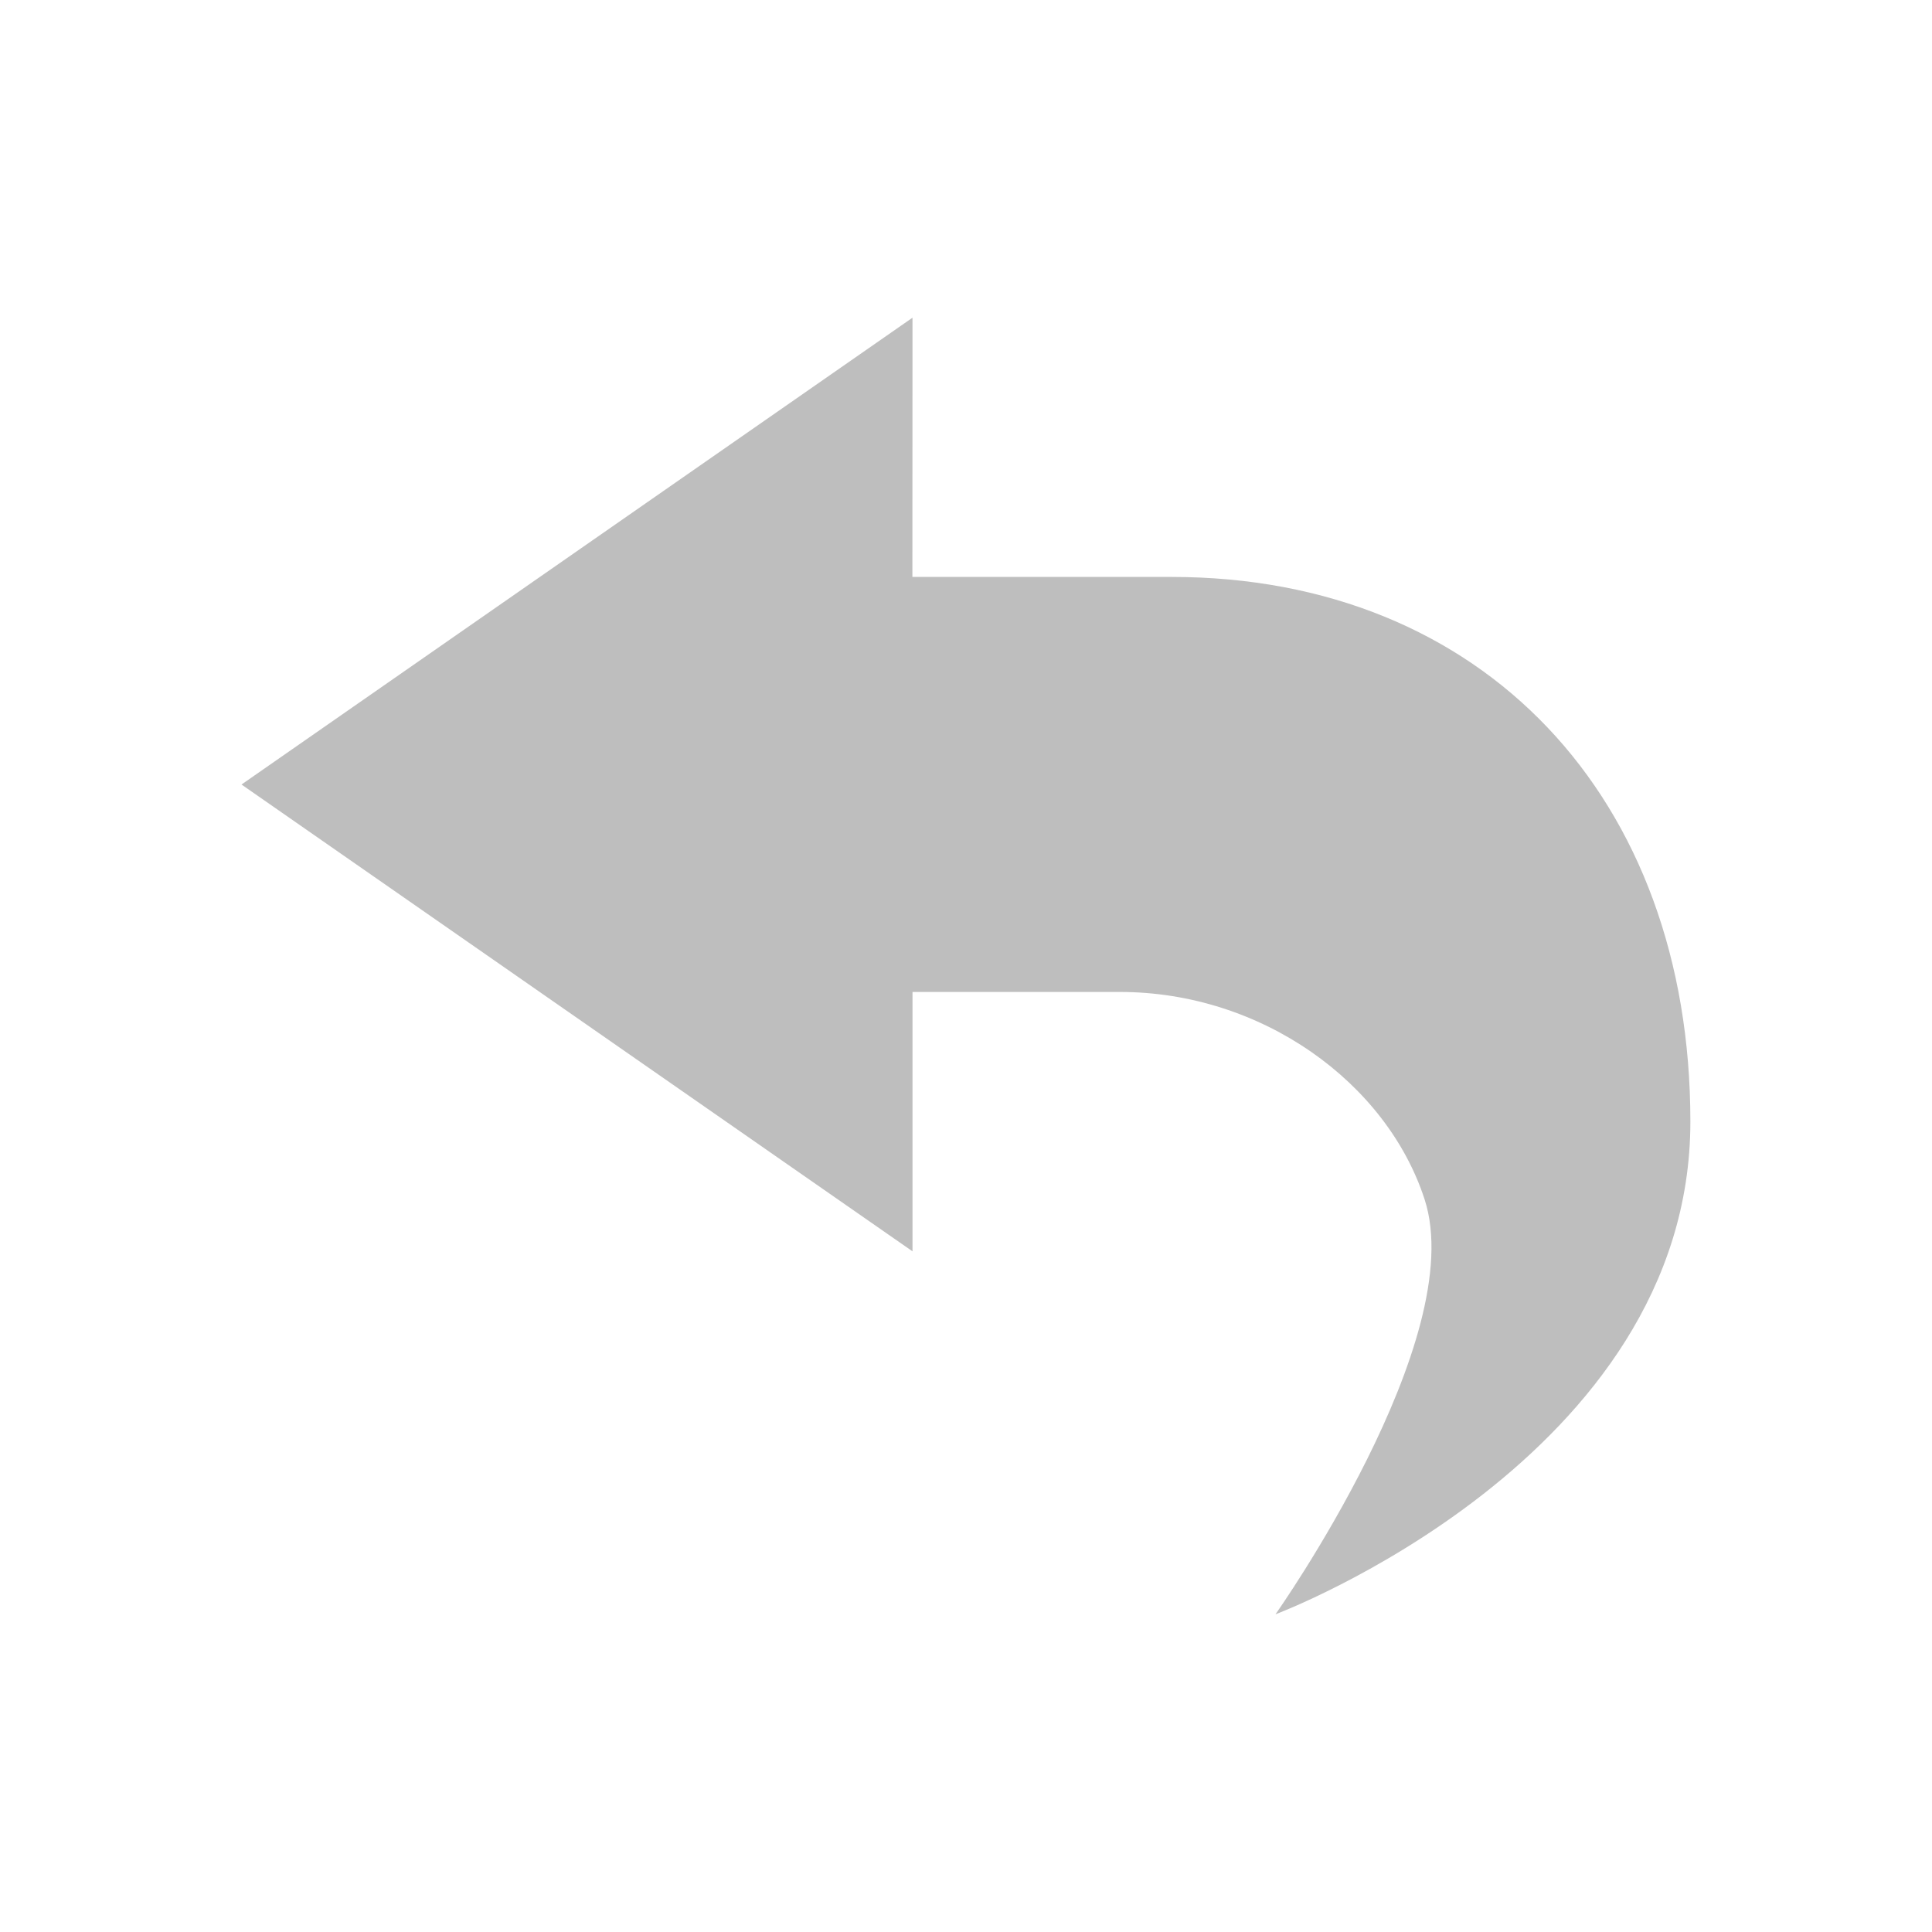
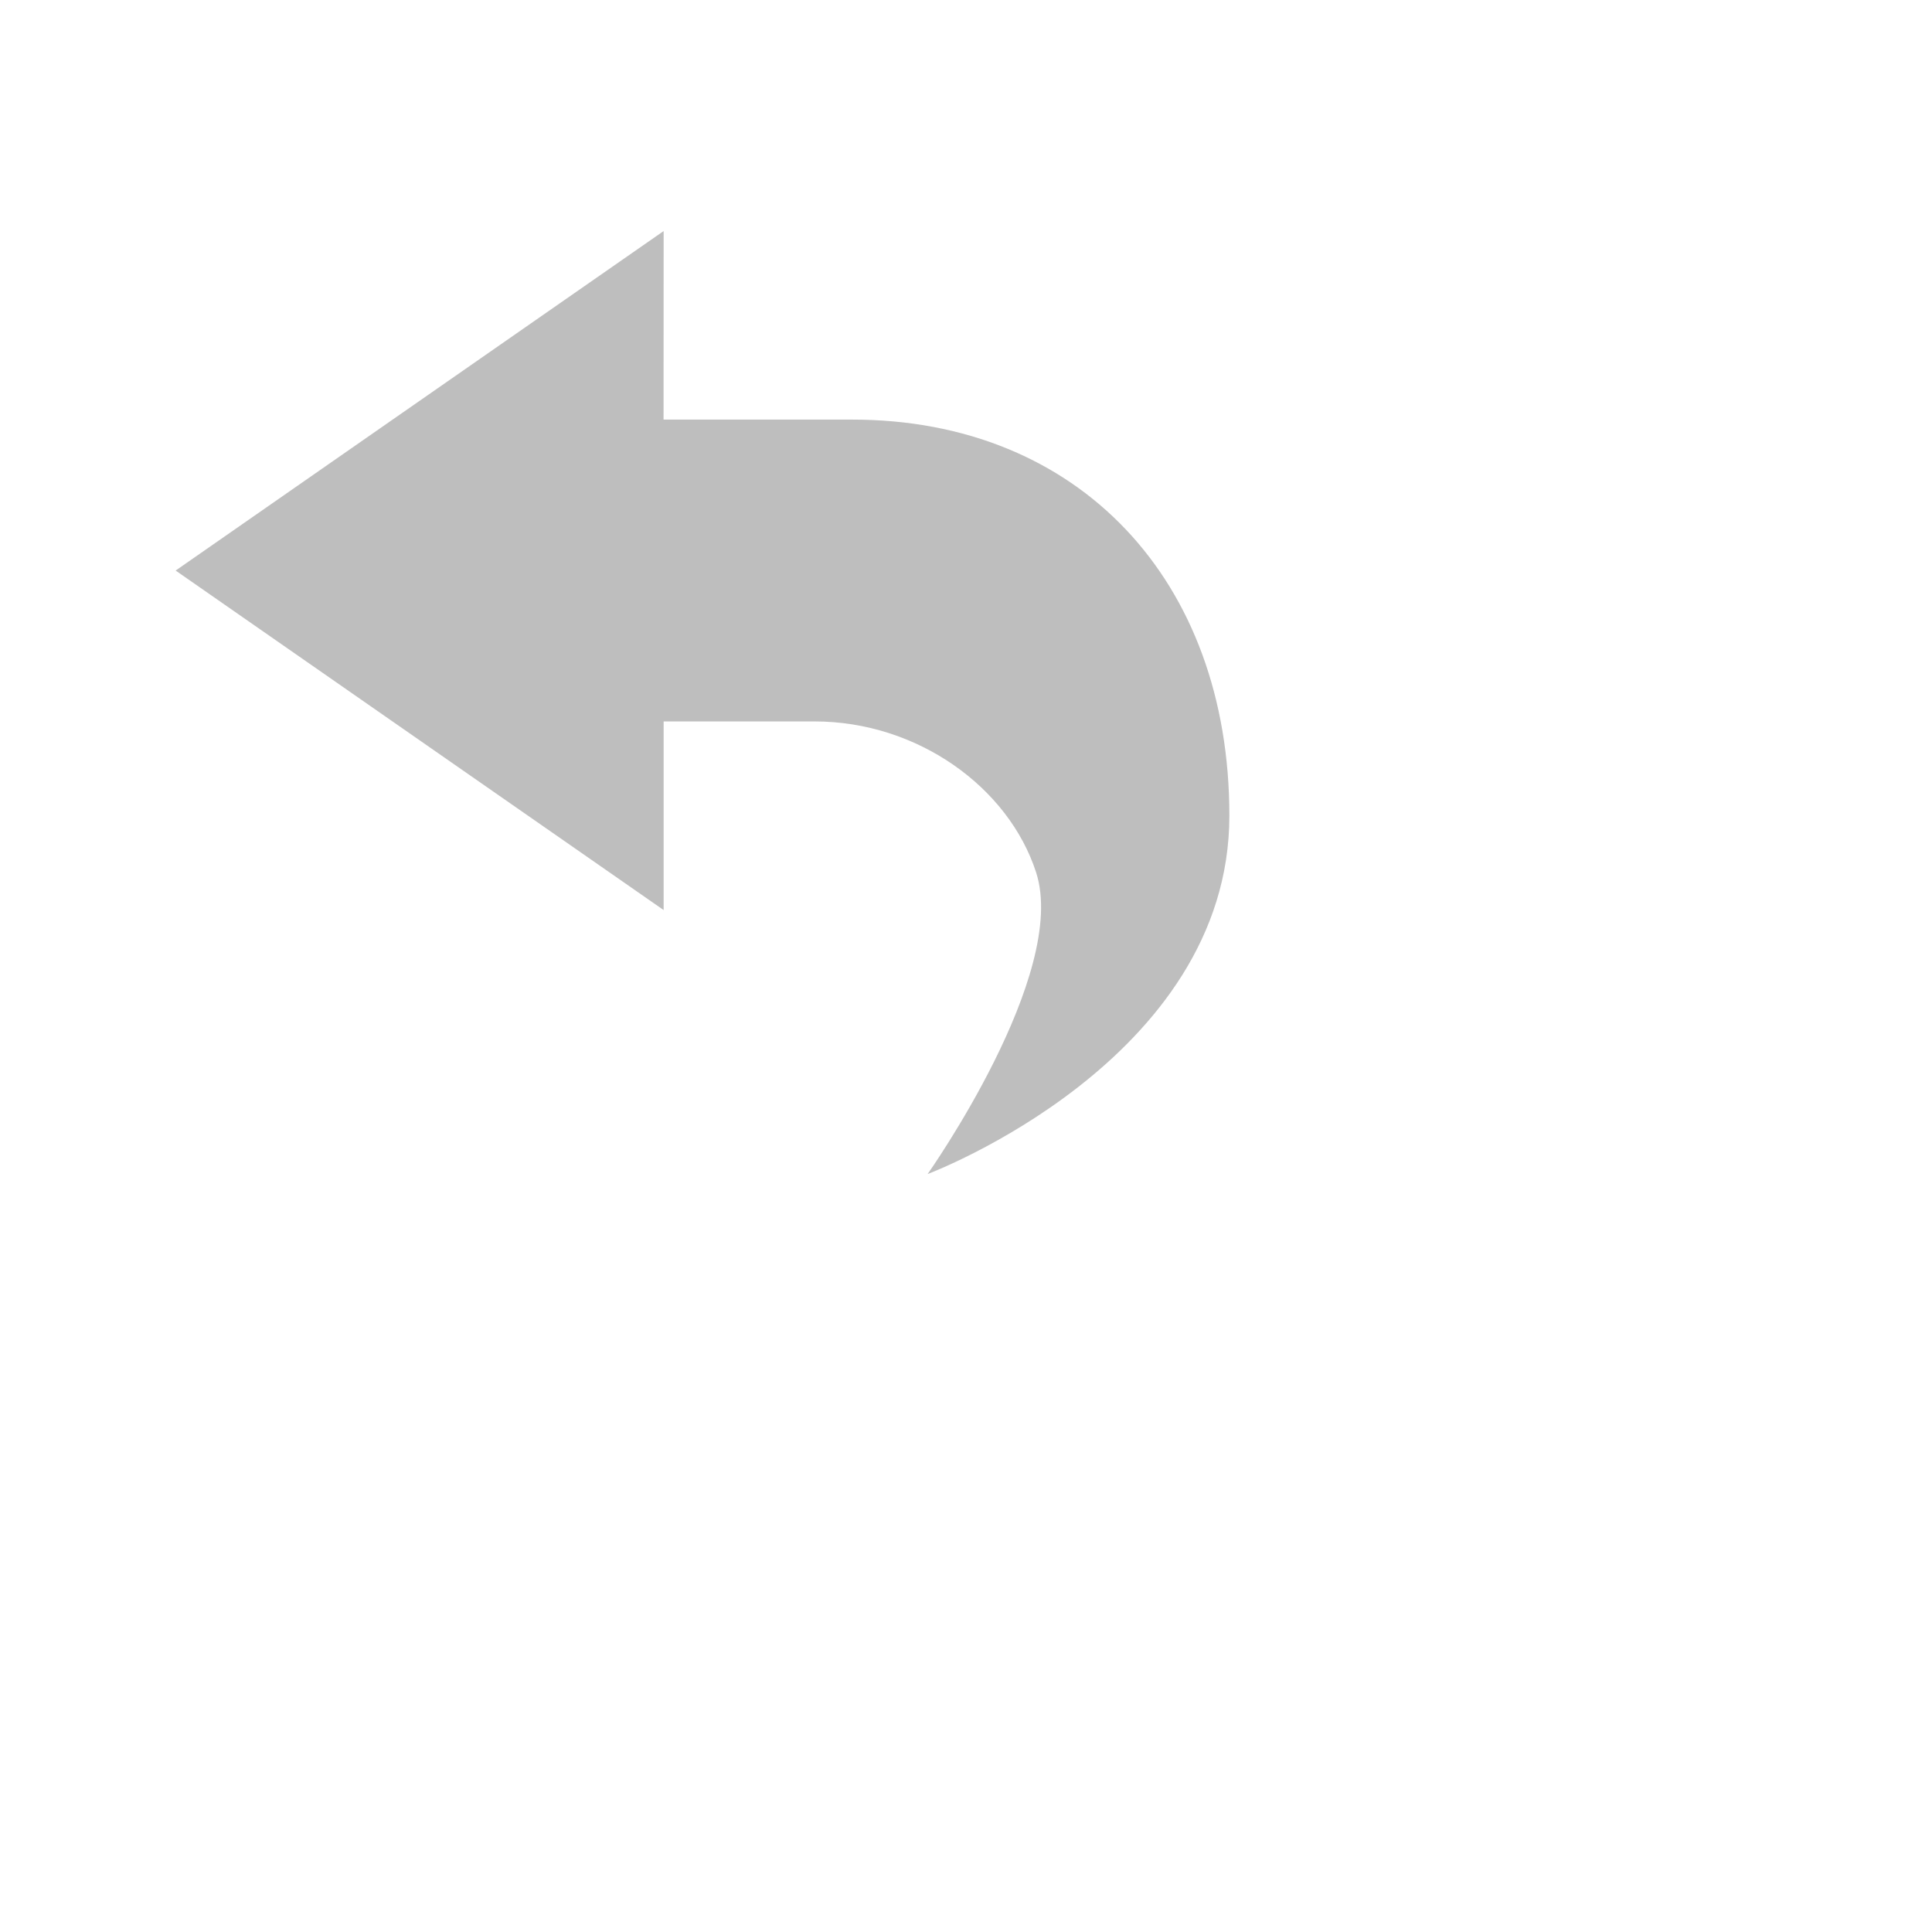
- <svg xmlns="http://www.w3.org/2000/svg" viewBox="0 0 16 16">
-   <path d="m7.557 2.631-5.557 3.866 5.557 3.866v-2.148h1.718c1.173 0 2.209.75 2.523 1.718.376 1.158-1.235 3.436-1.235 3.436s3.436-1.289 3.436-4.081c0-2.683-1.718-4.51-4.295-4.51h-2.148z" fill="#bebebe" />
+ <svg xmlns="http://www.w3.org/2000/svg" viewBox="0 0 22 22">
+   <defs id="defs3051">
+     <style type="text/css" id="current-color-scheme">
+      .ColorScheme-Text {
+        color:#bebebe;
+      }
+      </style>
+   </defs>
+   <path style="fill:currentColor;fill-opacity:1;stroke:none" d="m7.557 2.631-5.557 3.866 5.557 3.866v-2.148h1.718c1.173 0 2.209.75 2.523 1.718.376 1.158-1.235 3.436-1.235 3.436s3.436-1.289 3.436-4.081c0-2.683-1.718-4.51-4.295-4.51h-2.148z" class="ColorScheme-Text" />
</svg>
